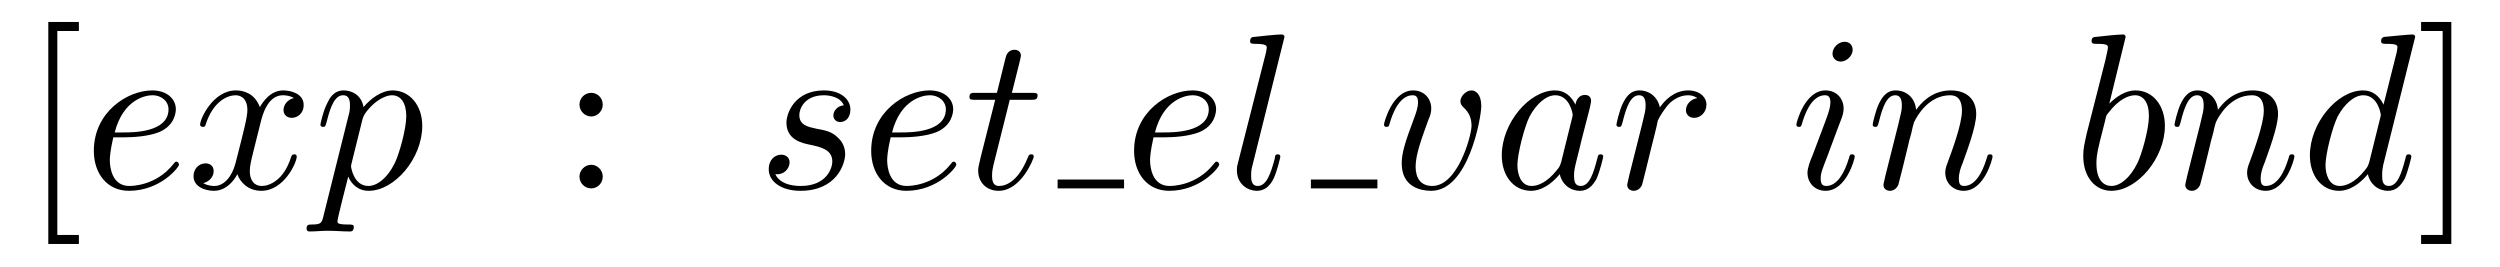
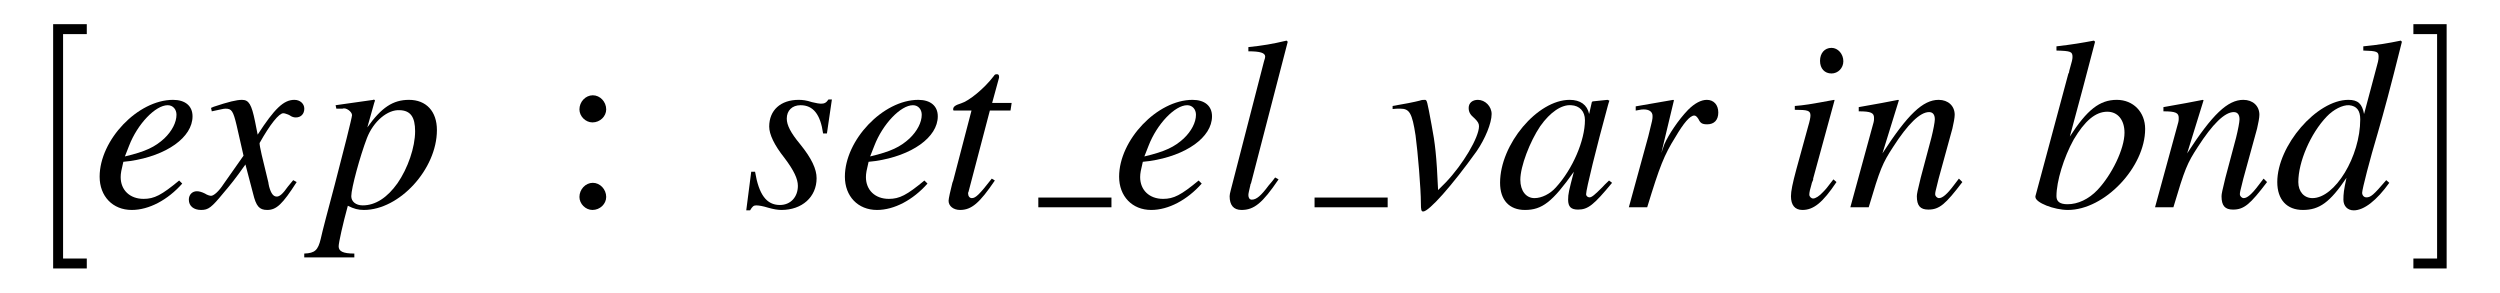
- <svg xmlns="http://www.w3.org/2000/svg" xmlns:xlink="http://www.w3.org/1999/xlink" viewBox="0 0 112.43 11.963" version="1.2">
+ <svg xmlns="http://www.w3.org/2000/svg" xmlns:xlink="http://www.w3.org/1999/xlink" viewBox="0 0 102.177 11.963" version="1.2">
  <defs>
    <g>
      <symbol overflow="visible" id="glyph0-0">
        <path style="stroke:none;" d="" />
      </symbol>
      <symbol overflow="visible" id="glyph0-1">
        <path style="stroke:none;" d="M 2.547 2.5 L 2.547 2.094 L 1.578 2.094 L 1.578 -7.078 L 2.547 -7.078 L 2.547 -7.484 L 1.172 -7.484 L 1.172 2.5 Z M 2.547 2.5 " />
      </symbol>
      <symbol overflow="visible" id="glyph0-2">
-         <path style="stroke:none;" d="M 1.906 -3.766 C 1.906 -4.062 1.672 -4.297 1.391 -4.297 C 1.094 -4.297 0.859 -4.062 0.859 -3.766 C 0.859 -3.484 1.094 -3.234 1.391 -3.234 C 1.672 -3.234 1.906 -3.484 1.906 -3.766 Z M 1.906 -0.531 C 1.906 -0.812 1.672 -1.062 1.391 -1.062 C 1.094 -1.062 0.859 -0.812 0.859 -0.531 C 0.859 -0.234 1.094 0 1.391 0 C 1.672 0 1.906 -0.234 1.906 -0.531 Z M 1.906 -0.531 " />
-       </symbol>
-       <symbol overflow="visible" id="glyph0-3">
        <path style="stroke:none;" d="M 1.578 -7.484 L 0.219 -7.484 L 0.219 -7.078 L 1.188 -7.078 L 1.188 2.094 L 0.219 2.094 L 0.219 2.5 L 1.578 2.5 Z M 1.578 -7.484 " />
      </symbol>
      <symbol overflow="visible" id="glyph1-0">
        <path style="stroke:none;" d="" />
      </symbol>
      <symbol overflow="visible" id="glyph1-1">
-         <path style="stroke:none;" d="M 1.859 -2.297 C 2.156 -2.297 2.891 -2.328 3.391 -2.531 C 4.094 -2.828 4.141 -3.422 4.141 -3.562 C 4.141 -4 3.766 -4.406 3.078 -4.406 C 1.969 -4.406 0.453 -3.438 0.453 -1.688 C 0.453 -0.672 1.047 0.109 2.031 0.109 C 3.453 0.109 4.281 -0.953 4.281 -1.062 C 4.281 -1.125 4.234 -1.203 4.172 -1.203 C 4.109 -1.203 4.094 -1.172 4.031 -1.094 C 3.25 -0.109 2.156 -0.109 2.047 -0.109 C 1.266 -0.109 1.172 -0.953 1.172 -1.266 C 1.172 -1.391 1.188 -1.688 1.328 -2.297 Z M 1.391 -2.516 C 1.781 -4.031 2.812 -4.188 3.078 -4.188 C 3.531 -4.188 3.812 -3.891 3.812 -3.562 C 3.812 -2.516 2.219 -2.516 1.797 -2.516 Z M 1.391 -2.516 " />
+         <path style="stroke:none;" d="M 3.562 -1.094 C 2.844 -0.5 2.547 -0.344 2.109 -0.344 C 1.547 -0.344 1.172 -0.703 1.172 -1.234 C 1.172 -1.391 1.203 -1.531 1.281 -1.859 L 1.562 -1.891 C 3.047 -2.109 4.109 -2.859 4.109 -3.719 C 4.109 -4.141 3.812 -4.391 3.312 -4.391 C 1.875 -4.391 0.312 -2.75 0.312 -1.25 C 0.312 -0.453 0.844 0.109 1.625 0.109 C 2.328 0.109 3.094 -0.297 3.688 -0.969 Z M 1.516 -2.516 C 1.859 -3.406 2.594 -4.172 3.094 -4.172 C 3.312 -4.172 3.453 -4 3.453 -3.781 C 3.453 -3.469 3.266 -3.109 2.953 -2.812 C 2.578 -2.469 2.203 -2.281 1.344 -2.078 Z M 1.516 -2.516 " />
      </symbol>
      <symbol overflow="visible" id="glyph1-2">
-         <path style="stroke:none;" d="M 3.328 -3.016 C 3.391 -3.266 3.625 -4.188 4.312 -4.188 C 4.359 -4.188 4.609 -4.188 4.812 -4.062 C 4.531 -4 4.344 -3.766 4.344 -3.516 C 4.344 -3.359 4.453 -3.172 4.719 -3.172 C 4.938 -3.172 5.25 -3.344 5.25 -3.75 C 5.25 -4.266 4.672 -4.406 4.328 -4.406 C 3.75 -4.406 3.406 -3.875 3.281 -3.656 C 3.031 -4.312 2.5 -4.406 2.203 -4.406 C 1.172 -4.406 0.594 -3.125 0.594 -2.875 C 0.594 -2.766 0.703 -2.766 0.719 -2.766 C 0.797 -2.766 0.828 -2.797 0.844 -2.875 C 1.188 -3.938 1.844 -4.188 2.188 -4.188 C 2.375 -4.188 2.719 -4.094 2.719 -3.516 C 2.719 -3.203 2.547 -2.547 2.188 -1.141 C 2.031 -0.531 1.672 -0.109 1.234 -0.109 C 1.172 -0.109 0.953 -0.109 0.734 -0.234 C 0.984 -0.297 1.203 -0.5 1.203 -0.781 C 1.203 -1.047 0.984 -1.125 0.844 -1.125 C 0.531 -1.125 0.297 -0.875 0.297 -0.547 C 0.297 -0.094 0.781 0.109 1.219 0.109 C 1.891 0.109 2.25 -0.594 2.266 -0.641 C 2.391 -0.281 2.75 0.109 3.344 0.109 C 4.375 0.109 4.938 -1.172 4.938 -1.422 C 4.938 -1.531 4.859 -1.531 4.828 -1.531 C 4.734 -1.531 4.719 -1.484 4.688 -1.422 C 4.359 -0.344 3.688 -0.109 3.375 -0.109 C 2.984 -0.109 2.828 -0.422 2.828 -0.766 C 2.828 -0.984 2.875 -1.203 2.984 -1.641 Z M 3.328 -3.016 " />
+         <path style="stroke:none;" d="M 4 -1.109 C 3.922 -1.016 3.875 -0.953 3.781 -0.844 C 3.562 -0.531 3.438 -0.438 3.328 -0.438 C 3.188 -0.438 3.094 -0.562 3.016 -0.844 C 3 -0.922 2.984 -0.984 2.984 -1.016 C 2.734 -2.031 2.625 -2.484 2.625 -2.625 C 3.062 -3.406 3.422 -3.844 3.594 -3.844 C 3.656 -3.844 3.734 -3.812 3.844 -3.766 C 3.953 -3.688 4.031 -3.672 4.109 -3.672 C 4.312 -3.672 4.453 -3.812 4.453 -4.031 C 4.453 -4.234 4.281 -4.391 4.047 -4.391 C 3.609 -4.391 3.234 -4.031 2.547 -2.969 L 2.438 -3.516 C 2.297 -4.203 2.188 -4.391 1.906 -4.391 C 1.688 -4.391 1.359 -4.312 0.75 -4.109 L 0.641 -4.062 L 0.672 -3.922 C 1.062 -4 1.141 -4.031 1.234 -4.031 C 1.484 -4.031 1.547 -3.938 1.688 -3.344 L 1.969 -2.109 L 1.156 -0.953 C 0.953 -0.641 0.75 -0.469 0.641 -0.469 C 0.594 -0.469 0.484 -0.5 0.391 -0.562 C 0.266 -0.625 0.156 -0.656 0.062 -0.656 C -0.125 -0.656 -0.266 -0.516 -0.266 -0.312 C -0.266 -0.047 -0.062 0.109 0.234 0.109 C 0.531 0.109 0.656 0.016 1.156 -0.594 C 1.422 -0.906 1.641 -1.172 2.047 -1.75 L 2.359 -0.562 C 2.484 -0.047 2.609 0.109 2.938 0.109 C 3.312 0.109 3.562 -0.125 4.141 -1.031 Z M 4 -1.109 " />
      </symbol>
      <symbol overflow="visible" id="glyph1-3">
-         <path style="stroke:none;" d="M 0.453 1.219 C 0.375 1.562 0.344 1.625 -0.094 1.625 C -0.203 1.625 -0.312 1.625 -0.312 1.812 C -0.312 1.891 -0.266 1.938 -0.188 1.938 C 0.078 1.938 0.375 1.906 0.641 1.906 C 0.984 1.906 1.312 1.938 1.641 1.938 C 1.688 1.938 1.812 1.938 1.812 1.734 C 1.812 1.625 1.719 1.625 1.578 1.625 C 1.078 1.625 1.078 1.562 1.078 1.469 C 1.078 1.344 1.5 -0.281 1.562 -0.531 C 1.688 -0.234 1.969 0.109 2.484 0.109 C 3.641 0.109 4.891 -1.344 4.891 -2.812 C 4.891 -3.75 4.312 -4.406 3.562 -4.406 C 3.062 -4.406 2.578 -4.047 2.25 -3.656 C 2.156 -4.203 1.719 -4.406 1.359 -4.406 C 0.891 -4.406 0.703 -4.016 0.625 -3.844 C 0.438 -3.5 0.312 -2.906 0.312 -2.875 C 0.312 -2.766 0.406 -2.766 0.422 -2.766 C 0.531 -2.766 0.531 -2.781 0.594 -3 C 0.766 -3.703 0.969 -4.188 1.328 -4.188 C 1.5 -4.188 1.641 -4.109 1.641 -3.734 C 1.641 -3.5 1.609 -3.391 1.562 -3.219 Z M 2.203 -3.109 C 2.266 -3.375 2.547 -3.656 2.719 -3.812 C 3.078 -4.109 3.359 -4.188 3.531 -4.188 C 3.922 -4.188 4.172 -3.844 4.172 -3.25 C 4.172 -2.656 3.844 -1.516 3.656 -1.141 C 3.312 -0.438 2.844 -0.109 2.469 -0.109 C 1.812 -0.109 1.688 -0.938 1.688 -1 C 1.688 -1.016 1.688 -1.031 1.719 -1.156 Z M 2.203 -3.109 " />
+         <path style="stroke:none;" d="M 0.562 -4.031 L 0.781 -4.031 C 0.781 -4.031 0.812 -4.031 0.812 -4.031 C 0.953 -4.094 1.203 -3.906 1.203 -3.766 C 1.203 -3.672 0.844 -2.25 0.5 -0.938 C 0.234 0.062 -0.016 1 -0.078 1.297 C -0.188 1.75 -0.312 1.875 -0.75 1.891 L -0.75 2.047 L 1.297 2.047 L 1.297 1.891 C 0.828 1.891 0.656 1.797 0.656 1.594 C 0.656 1.453 0.828 0.672 1.031 -0.062 C 1.281 0.062 1.453 0.109 1.688 0.109 C 3.141 0.109 4.672 -1.562 4.672 -3.156 C 4.672 -3.922 4.234 -4.391 3.531 -4.391 C 2.875 -4.391 2.406 -4.078 1.828 -3.266 L 2.109 -4.266 L 2.141 -4.359 C 2.141 -4.359 2.141 -4.359 2.125 -4.391 L 2.109 -4.391 C 2.109 -4.406 2.094 -4.406 2.094 -4.406 L 2.078 -4.391 L 0.531 -4.172 Z M 3.156 -3.969 C 3.594 -3.953 3.781 -3.688 3.781 -3.109 C 3.781 -2.453 3.484 -1.594 3.062 -0.984 C 2.641 -0.391 2.156 -0.078 1.641 -0.078 C 1.359 -0.078 1.172 -0.234 1.172 -0.453 C 1.172 -0.781 1.531 -2.094 1.812 -2.828 C 2.078 -3.516 2.656 -4 3.156 -3.969 Z M 3.156 -3.969 " />
      </symbol>
      <symbol overflow="visible" id="glyph1-4">
-         <path style="stroke:none;" d="M 3.891 -3.734 C 3.625 -3.719 3.422 -3.5 3.422 -3.281 C 3.422 -3.141 3.516 -2.984 3.734 -2.984 C 3.953 -2.984 4.188 -3.156 4.188 -3.547 C 4.188 -4 3.766 -4.406 3 -4.406 C 1.688 -4.406 1.312 -3.391 1.312 -2.953 C 1.312 -2.172 2.047 -2.031 2.344 -1.969 C 2.859 -1.859 3.375 -1.75 3.375 -1.203 C 3.375 -0.953 3.156 -0.109 1.953 -0.109 C 1.812 -0.109 1.047 -0.109 0.812 -0.641 C 1.203 -0.594 1.453 -0.891 1.453 -1.172 C 1.453 -1.391 1.281 -1.516 1.078 -1.516 C 0.812 -1.516 0.516 -1.312 0.516 -0.859 C 0.516 -0.297 1.094 0.109 1.938 0.109 C 3.562 0.109 3.953 -1.094 3.953 -1.547 C 3.953 -1.906 3.766 -2.156 3.641 -2.266 C 3.375 -2.547 3.078 -2.609 2.641 -2.688 C 2.281 -2.766 1.891 -2.844 1.891 -3.297 C 1.891 -3.578 2.125 -4.188 3 -4.188 C 3.25 -4.188 3.75 -4.109 3.891 -3.734 Z M 3.891 -3.734 " />
+         <path style="stroke:none;" d="M 0.359 -1.453 L 0.156 0.125 L 0.312 0.125 C 0.406 -0.031 0.453 -0.078 0.562 -0.078 C 0.672 -0.078 0.844 -0.047 1.047 0.016 C 1.266 0.078 1.438 0.109 1.594 0.109 C 2.438 0.109 3.031 -0.422 3.031 -1.188 C 3.031 -1.562 2.828 -2 2.359 -2.578 C 1.969 -3.047 1.812 -3.359 1.812 -3.625 C 1.812 -3.953 2.031 -4.172 2.375 -4.172 C 2.891 -4.172 3.188 -3.797 3.297 -3.016 L 3.453 -3.016 L 3.656 -4.406 L 3.516 -4.406 C 3.422 -4.266 3.344 -4.234 3.203 -4.234 C 3.141 -4.234 3.047 -4.25 2.844 -4.297 C 2.609 -4.375 2.453 -4.391 2.297 -4.391 C 1.562 -4.391 1.094 -3.969 1.094 -3.297 C 1.094 -2.984 1.297 -2.547 1.719 -2.016 C 2.109 -1.5 2.266 -1.156 2.266 -0.875 C 2.266 -0.422 1.969 -0.094 1.531 -0.094 C 0.984 -0.094 0.672 -0.516 0.516 -1.453 Z M 0.359 -1.453 " />
      </symbol>
      <symbol overflow="visible" id="glyph1-5">
-         <path style="stroke:none;" d="M 2.047 -3.984 L 2.984 -3.984 C 3.188 -3.984 3.297 -3.984 3.297 -4.188 C 3.297 -4.297 3.188 -4.297 3.016 -4.297 L 2.141 -4.297 C 2.5 -5.719 2.547 -5.906 2.547 -5.969 C 2.547 -6.141 2.422 -6.234 2.25 -6.234 C 2.219 -6.234 1.938 -6.234 1.859 -5.875 L 1.469 -4.297 L 0.531 -4.297 C 0.328 -4.297 0.234 -4.297 0.234 -4.109 C 0.234 -3.984 0.312 -3.984 0.516 -3.984 L 1.391 -3.984 C 0.672 -1.156 0.625 -0.984 0.625 -0.812 C 0.625 -0.266 1 0.109 1.547 0.109 C 2.562 0.109 3.125 -1.344 3.125 -1.422 C 3.125 -1.531 3.047 -1.531 3.016 -1.531 C 2.922 -1.531 2.906 -1.5 2.859 -1.391 C 2.438 -0.344 1.906 -0.109 1.562 -0.109 C 1.359 -0.109 1.25 -0.234 1.25 -0.562 C 1.25 -0.812 1.281 -0.875 1.312 -1.047 Z M 2.047 -3.984 " />
+         <path style="stroke:none;" d="M 2.953 -4.266 L 2.156 -4.266 L 2.438 -5.297 C 2.438 -5.312 2.438 -5.328 2.438 -5.344 C 2.438 -5.406 2.406 -5.438 2.359 -5.438 C 2.297 -5.438 2.266 -5.438 2.219 -5.359 C 1.828 -4.844 1.203 -4.344 0.891 -4.25 C 0.641 -4.172 0.562 -4.109 0.562 -4 C 0.562 -4 0.562 -3.984 0.578 -3.953 L 1.312 -3.953 L 0.594 -1.203 C 0.578 -1.109 0.562 -1.094 0.531 -1 C 0.453 -0.703 0.375 -0.344 0.375 -0.266 C 0.375 -0.047 0.578 0.109 0.844 0.109 C 1.312 0.109 1.641 -0.172 2.266 -1.094 L 2.141 -1.172 C 1.641 -0.531 1.484 -0.375 1.328 -0.375 C 1.234 -0.375 1.172 -0.453 1.172 -0.578 C 1.172 -0.594 1.172 -0.594 1.188 -0.625 L 2.062 -3.953 L 2.906 -3.953 Z M 2.953 -4.266 " />
      </symbol>
      <symbol overflow="visible" id="glyph1-6">
-         <path style="stroke:none;" d="M 2.578 -6.812 C 2.578 -6.812 2.578 -6.922 2.438 -6.922 C 2.219 -6.922 1.484 -6.844 1.219 -6.812 C 1.141 -6.812 1.031 -6.797 1.031 -6.609 C 1.031 -6.5 1.141 -6.5 1.281 -6.5 C 1.766 -6.5 1.781 -6.406 1.781 -6.328 L 1.75 -6.125 L 0.484 -1.141 C 0.453 -1.031 0.438 -0.969 0.438 -0.812 C 0.438 -0.234 0.875 0.109 1.344 0.109 C 1.672 0.109 1.922 -0.094 2.094 -0.453 C 2.266 -0.828 2.391 -1.406 2.391 -1.422 C 2.391 -1.531 2.297 -1.531 2.266 -1.531 C 2.172 -1.531 2.156 -1.484 2.141 -1.344 C 1.969 -0.703 1.781 -0.109 1.375 -0.109 C 1.078 -0.109 1.078 -0.422 1.078 -0.562 C 1.078 -0.812 1.094 -0.859 1.141 -1.047 Z M 2.578 -6.812 " />
+         <path style="stroke:none;" d="M 2.266 -1.219 C 2.188 -1.109 2.094 -1 2 -0.891 C 1.688 -0.469 1.5 -0.312 1.312 -0.312 C 1.219 -0.312 1.172 -0.391 1.172 -0.5 C 1.172 -0.562 1.203 -0.688 1.25 -0.891 C 1.25 -0.922 1.266 -0.969 1.281 -0.984 L 2.781 -6.766 L 2.734 -6.812 C 2.141 -6.672 1.766 -6.609 1.172 -6.547 L 1.172 -6.375 C 1.656 -6.375 1.859 -6.312 1.859 -6.156 C 1.859 -6.125 1.844 -6.062 1.812 -5.969 L 0.453 -0.703 C 0.422 -0.594 0.406 -0.5 0.406 -0.453 C 0.406 -0.094 0.562 0.109 0.891 0.109 C 1.406 0.109 1.75 -0.172 2.406 -1.141 Z M 2.266 -1.219 " />
      </symbol>
      <symbol overflow="visible" id="glyph1-7">
-         <path style="stroke:none;" d="M 4.672 -3.703 C 4.672 -4.25 4.406 -4.406 4.234 -4.406 C 3.984 -4.406 3.734 -4.141 3.734 -3.922 C 3.734 -3.797 3.781 -3.734 3.891 -3.625 C 4.109 -3.422 4.234 -3.172 4.234 -2.812 C 4.234 -2.391 3.625 -0.109 2.469 -0.109 C 1.953 -0.109 1.719 -0.453 1.719 -0.984 C 1.719 -1.531 2 -2.266 2.297 -3.094 C 2.375 -3.266 2.422 -3.406 2.422 -3.594 C 2.422 -4.031 2.109 -4.406 1.609 -4.406 C 0.672 -4.406 0.297 -2.953 0.297 -2.875 C 0.297 -2.766 0.391 -2.766 0.406 -2.766 C 0.516 -2.766 0.516 -2.797 0.562 -2.953 C 0.859 -3.953 1.281 -4.188 1.578 -4.188 C 1.656 -4.188 1.828 -4.188 1.828 -3.875 C 1.828 -3.625 1.719 -3.344 1.656 -3.172 C 1.219 -2.016 1.094 -1.562 1.094 -1.125 C 1.094 -0.047 1.969 0.109 2.422 0.109 C 4.094 0.109 4.672 -3.188 4.672 -3.703 Z M 4.672 -3.703 " />
+         <path style="stroke:none;" d="M 0.203 -4.016 C 0.312 -4.031 0.406 -4.031 0.516 -4.031 C 0.891 -4.031 1 -3.859 1.141 -2.938 C 1.234 -2.25 1.359 -0.75 1.359 -0.172 C 1.359 0.109 1.375 0.172 1.453 0.172 C 1.688 0.172 2.625 -0.875 3.641 -2.297 C 3.984 -2.797 4.25 -3.438 4.25 -3.812 C 4.25 -4.125 3.984 -4.391 3.688 -4.391 C 3.469 -4.391 3.312 -4.266 3.312 -4.062 C 3.312 -3.891 3.375 -3.781 3.562 -3.625 C 3.688 -3.5 3.734 -3.422 3.734 -3.312 C 3.734 -2.859 3.078 -1.75 2.375 -1.016 L 2.062 -0.703 C 2 -2.109 1.938 -2.625 1.797 -3.359 C 1.609 -4.375 1.609 -4.391 1.516 -4.391 C 1.469 -4.391 1.391 -4.391 1.312 -4.359 C 1.141 -4.312 0.594 -4.203 0.203 -4.141 Z M 0.203 -4.016 " />
      </symbol>
      <symbol overflow="visible" id="glyph1-8">
-         <path style="stroke:none;" d="M 3.719 -3.766 C 3.531 -4.141 3.25 -4.406 2.797 -4.406 C 1.641 -4.406 0.406 -2.938 0.406 -1.484 C 0.406 -0.547 0.953 0.109 1.719 0.109 C 1.922 0.109 2.422 0.062 3.016 -0.641 C 3.094 -0.219 3.453 0.109 3.922 0.109 C 4.281 0.109 4.5 -0.125 4.672 -0.438 C 4.828 -0.797 4.969 -1.406 4.969 -1.422 C 4.969 -1.531 4.875 -1.531 4.844 -1.531 C 4.75 -1.531 4.734 -1.484 4.703 -1.344 C 4.531 -0.703 4.359 -0.109 3.953 -0.109 C 3.672 -0.109 3.656 -0.375 3.656 -0.562 C 3.656 -0.781 3.672 -0.875 3.781 -1.312 C 3.891 -1.719 3.906 -1.828 4 -2.203 L 4.359 -3.594 C 4.422 -3.875 4.422 -3.891 4.422 -3.938 C 4.422 -4.109 4.312 -4.203 4.141 -4.203 C 3.891 -4.203 3.75 -3.984 3.719 -3.766 Z M 3.078 -1.188 C 3.016 -1 3.016 -0.984 2.875 -0.812 C 2.438 -0.266 2.031 -0.109 1.75 -0.109 C 1.25 -0.109 1.109 -0.656 1.109 -1.047 C 1.109 -1.547 1.422 -2.766 1.656 -3.234 C 1.969 -3.812 2.406 -4.188 2.812 -4.188 C 3.453 -4.188 3.594 -3.375 3.594 -3.312 C 3.594 -3.25 3.578 -3.188 3.562 -3.141 Z M 3.078 -1.188 " />
+         <path style="stroke:none;" d="M 4.625 -1.094 C 4.469 -0.953 4.422 -0.891 4.344 -0.812 C 4.047 -0.516 3.922 -0.406 3.828 -0.406 C 3.75 -0.406 3.688 -0.469 3.688 -0.531 C 3.688 -0.734 4.109 -2.438 4.578 -4.156 C 4.609 -4.25 4.609 -4.281 4.641 -4.359 L 4.562 -4.391 L 3.953 -4.328 L 3.922 -4.297 L 3.812 -3.812 C 3.734 -4.188 3.453 -4.391 3.016 -4.391 C 1.703 -4.391 0.172 -2.578 0.172 -1 C 0.172 -0.297 0.547 0.109 1.188 0.109 C 1.891 0.109 2.312 -0.219 3.188 -1.453 C 2.984 -0.672 2.953 -0.547 2.953 -0.312 C 2.953 -0.016 3.078 0.094 3.359 0.094 C 3.766 0.094 4 -0.094 4.75 -1 Z M 3.078 -4.172 C 3.422 -4.156 3.641 -3.922 3.641 -3.562 C 3.641 -2.734 3.141 -1.562 2.453 -0.812 C 2.219 -0.547 1.875 -0.375 1.578 -0.375 C 1.234 -0.375 1 -0.672 1 -1.125 C 1 -1.672 1.391 -2.688 1.812 -3.312 C 2.219 -3.891 2.688 -4.203 3.078 -4.172 Z M 3.078 -4.172 " />
      </symbol>
      <symbol overflow="visible" id="glyph1-9">
-         <path style="stroke:none;" d="M 0.875 -0.594 C 0.844 -0.438 0.781 -0.203 0.781 -0.156 C 0.781 0.016 0.922 0.109 1.078 0.109 C 1.203 0.109 1.375 0.031 1.453 -0.172 C 1.469 -0.203 1.797 -1.562 1.844 -1.75 C 1.922 -2.078 2.109 -2.766 2.156 -3.047 C 2.203 -3.172 2.484 -3.641 2.719 -3.859 C 2.797 -3.922 3.094 -4.188 3.516 -4.188 C 3.781 -4.188 3.922 -4.062 3.938 -4.062 C 3.641 -4.016 3.422 -3.781 3.422 -3.516 C 3.422 -3.359 3.531 -3.172 3.797 -3.172 C 4.062 -3.172 4.344 -3.406 4.344 -3.766 C 4.344 -4.109 4.031 -4.406 3.516 -4.406 C 2.875 -4.406 2.438 -3.922 2.25 -3.641 C 2.156 -4.094 1.797 -4.406 1.328 -4.406 C 0.875 -4.406 0.688 -4.016 0.594 -3.844 C 0.422 -3.5 0.297 -2.906 0.297 -2.875 C 0.297 -2.766 0.391 -2.766 0.406 -2.766 C 0.516 -2.766 0.516 -2.781 0.578 -3 C 0.75 -3.703 0.953 -4.188 1.312 -4.188 C 1.469 -4.188 1.609 -4.109 1.609 -3.734 C 1.609 -3.516 1.578 -3.406 1.453 -2.891 Z M 0.875 -0.594 " />
+         <path style="stroke:none;" d="M 1.203 0 C 1.719 -1.688 1.891 -2.125 2.359 -2.875 C 2.688 -3.438 2.953 -3.75 3.125 -3.75 C 3.188 -3.75 3.234 -3.703 3.297 -3.609 C 3.375 -3.438 3.453 -3.391 3.656 -3.391 C 3.938 -3.391 4.109 -3.562 4.109 -3.875 C 4.109 -4.188 3.922 -4.391 3.641 -4.391 C 3.406 -4.391 3.141 -4.25 2.875 -3.984 C 2.469 -3.562 2.078 -2.969 1.906 -2.578 L 1.781 -2.219 L 2.297 -4.375 L 2.266 -4.391 C 1.547 -4.266 1.453 -4.25 0.734 -4.125 L 0.734 -3.953 C 0.969 -4 1 -4 1.062 -4 C 1.281 -4 1.422 -3.906 1.422 -3.734 C 1.422 -3.594 1.422 -3.594 1.25 -2.906 L 0.453 0 Z M 1.203 0 " />
      </symbol>
      <symbol overflow="visible" id="glyph1-10">
-         <path style="stroke:none;" d="M 2.828 -6.234 C 2.828 -6.438 2.688 -6.594 2.469 -6.594 C 2.188 -6.594 1.922 -6.328 1.922 -6.062 C 1.922 -5.875 2.062 -5.703 2.297 -5.703 C 2.531 -5.703 2.828 -5.938 2.828 -6.234 Z M 2.078 -2.484 C 2.188 -2.766 2.188 -2.797 2.297 -3.062 C 2.375 -3.266 2.422 -3.406 2.422 -3.594 C 2.422 -4.031 2.109 -4.406 1.609 -4.406 C 0.672 -4.406 0.297 -2.953 0.297 -2.875 C 0.297 -2.766 0.391 -2.766 0.406 -2.766 C 0.516 -2.766 0.516 -2.797 0.562 -2.953 C 0.844 -3.891 1.234 -4.188 1.578 -4.188 C 1.656 -4.188 1.828 -4.188 1.828 -3.875 C 1.828 -3.656 1.75 -3.453 1.719 -3.344 C 1.641 -3.094 1.188 -1.938 1.031 -1.5 C 0.922 -1.25 0.797 -0.922 0.797 -0.703 C 0.797 -0.234 1.141 0.109 1.609 0.109 C 2.547 0.109 2.922 -1.328 2.922 -1.422 C 2.922 -1.531 2.828 -1.531 2.797 -1.531 C 2.703 -1.531 2.703 -1.5 2.656 -1.344 C 2.469 -0.719 2.141 -0.109 1.641 -0.109 C 1.469 -0.109 1.391 -0.203 1.391 -0.438 C 1.391 -0.688 1.453 -0.828 1.688 -1.438 Z M 2.078 -2.484 " />
+         <path style="stroke:none;" d="M 2.219 -1.141 C 1.969 -0.812 1.906 -0.734 1.797 -0.625 C 1.641 -0.453 1.484 -0.359 1.391 -0.359 C 1.312 -0.359 1.234 -0.438 1.234 -0.516 C 1.234 -0.609 1.266 -0.75 1.328 -0.953 C 1.328 -0.984 1.359 -1.047 1.391 -1.125 L 1.391 -1.172 L 2.266 -4.375 L 2.25 -4.391 C 1.234 -4.203 1.031 -4.172 0.641 -4.141 L 0.641 -3.984 C 1.172 -3.984 1.281 -3.953 1.281 -3.75 C 1.281 -3.672 1.25 -3.516 1.188 -3.312 L 0.703 -1.547 C 0.547 -0.969 0.484 -0.656 0.484 -0.453 C 0.484 -0.094 0.641 0.109 0.953 0.109 C 1.406 0.109 1.781 -0.188 2.344 -1.031 Z M 2.141 -6.516 C 1.859 -6.516 1.672 -6.297 1.672 -5.984 C 1.672 -5.672 1.859 -5.469 2.141 -5.469 C 2.406 -5.469 2.625 -5.688 2.625 -5.969 C 2.625 -6.266 2.406 -6.516 2.141 -6.516 Z M 2.141 -6.516 " />
      </symbol>
      <symbol overflow="visible" id="glyph1-11">
-         <path style="stroke:none;" d="M 0.875 -0.594 C 0.844 -0.438 0.781 -0.203 0.781 -0.156 C 0.781 0.016 0.922 0.109 1.078 0.109 C 1.203 0.109 1.375 0.031 1.453 -0.172 C 1.453 -0.188 1.578 -0.656 1.641 -0.906 L 1.859 -1.797 C 1.906 -2.031 1.969 -2.25 2.031 -2.469 C 2.062 -2.641 2.141 -2.938 2.156 -2.969 C 2.297 -3.281 2.828 -4.188 3.781 -4.188 C 4.234 -4.188 4.312 -3.812 4.312 -3.484 C 4.312 -2.875 3.828 -1.594 3.672 -1.172 C 3.578 -0.938 3.562 -0.812 3.562 -0.703 C 3.562 -0.234 3.922 0.109 4.391 0.109 C 5.328 0.109 5.688 -1.344 5.688 -1.422 C 5.688 -1.531 5.609 -1.531 5.578 -1.531 C 5.469 -1.531 5.469 -1.5 5.422 -1.344 C 5.219 -0.672 4.891 -0.109 4.406 -0.109 C 4.234 -0.109 4.172 -0.203 4.172 -0.438 C 4.172 -0.688 4.25 -0.922 4.344 -1.141 C 4.531 -1.672 4.953 -2.766 4.953 -3.344 C 4.953 -4 4.531 -4.406 3.812 -4.406 C 2.906 -4.406 2.422 -3.766 2.25 -3.531 C 2.203 -4.094 1.797 -4.406 1.328 -4.406 C 0.875 -4.406 0.688 -4.016 0.594 -3.844 C 0.422 -3.5 0.297 -2.906 0.297 -2.875 C 0.297 -2.766 0.391 -2.766 0.406 -2.766 C 0.516 -2.766 0.516 -2.781 0.578 -3 C 0.75 -3.703 0.953 -4.188 1.312 -4.188 C 1.5 -4.188 1.609 -4.062 1.609 -3.734 C 1.609 -3.516 1.578 -3.406 1.453 -2.891 Z M 0.875 -0.594 " />
+         <path style="stroke:none;" d="M 4.578 -1.172 L 4.375 -0.906 C 4.094 -0.531 3.906 -0.375 3.766 -0.375 C 3.688 -0.375 3.609 -0.453 3.609 -0.531 C 3.609 -0.609 3.609 -0.609 3.75 -1.172 L 4.312 -3.219 C 4.359 -3.422 4.406 -3.656 4.406 -3.781 C 4.406 -4.141 4.141 -4.391 3.75 -4.391 C 3.109 -4.391 2.484 -3.797 1.453 -2.203 L 2.125 -4.375 L 2.094 -4.391 C 1.562 -4.281 1.344 -4.25 0.484 -4.094 L 0.484 -3.922 C 0.984 -3.922 1.109 -3.859 1.109 -3.656 C 1.109 -3.594 1.109 -3.531 1.094 -3.484 L 0.141 0 L 0.891 0 C 1.359 -1.578 1.453 -1.797 1.891 -2.469 C 2.484 -3.391 2.984 -3.891 3.359 -3.891 C 3.516 -3.891 3.594 -3.781 3.594 -3.594 C 3.594 -3.484 3.531 -3.156 3.453 -2.844 L 3.016 -1.203 C 2.891 -0.688 2.859 -0.547 2.859 -0.453 C 2.859 -0.062 3 0.094 3.328 0.094 C 3.781 0.094 4.031 -0.125 4.719 -1.031 Z M 4.578 -1.172 " />
      </symbol>
      <symbol overflow="visible" id="glyph1-12">
-         <path style="stroke:none;" d="M 2.375 -6.812 C 2.375 -6.812 2.375 -6.922 2.25 -6.922 C 2.031 -6.922 1.297 -6.844 1.031 -6.812 C 0.953 -6.812 0.844 -6.797 0.844 -6.625 C 0.844 -6.5 0.938 -6.5 1.094 -6.5 C 1.562 -6.5 1.578 -6.438 1.578 -6.328 C 1.578 -6.266 1.5 -5.922 1.453 -5.719 L 0.625 -2.469 C 0.516 -1.969 0.469 -1.797 0.469 -1.453 C 0.469 -0.516 1 0.109 1.734 0.109 C 2.906 0.109 4.141 -1.375 4.141 -2.812 C 4.141 -3.719 3.609 -4.406 2.812 -4.406 C 2.359 -4.406 1.938 -4.109 1.641 -3.812 Z M 1.453 -3.047 C 1.5 -3.266 1.5 -3.281 1.594 -3.391 C 2.078 -4.031 2.531 -4.188 2.797 -4.188 C 3.156 -4.188 3.422 -3.891 3.422 -3.25 C 3.422 -2.656 3.094 -1.516 2.906 -1.141 C 2.578 -0.469 2.125 -0.109 1.734 -0.109 C 1.391 -0.109 1.062 -0.375 1.062 -1.109 C 1.062 -1.312 1.062 -1.5 1.219 -2.125 Z M 1.453 -3.047 " />
+         <path style="stroke:none;" d="M 1.094 -6.406 C 1.688 -6.391 1.75 -6.359 1.75 -6.141 C 1.75 -6.047 1.719 -5.938 1.656 -5.719 C 1.641 -5.641 1.609 -5.578 1.609 -5.516 L 1.578 -5.453 L 0.234 -0.453 L 0.234 -0.422 C 0.234 -0.188 1 0.109 1.562 0.109 C 3.062 0.109 4.719 -1.641 4.719 -3.203 C 4.719 -3.891 4.234 -4.391 3.562 -4.391 C 2.859 -4.391 2.344 -3.984 1.641 -2.891 C 2.156 -4.781 2.219 -5.047 2.672 -6.766 L 2.625 -6.812 C 2.125 -6.719 1.766 -6.656 1.094 -6.578 Z M 3.172 -3.906 C 3.594 -3.906 3.875 -3.578 3.875 -3.047 C 3.875 -2.391 3.359 -1.328 2.766 -0.703 C 2.406 -0.328 1.969 -0.125 1.547 -0.125 C 1.234 -0.125 1.094 -0.234 1.094 -0.453 C 1.094 -1.062 1.391 -2.031 1.797 -2.766 C 2.25 -3.531 2.688 -3.906 3.172 -3.906 Z M 3.172 -3.906 " />
      </symbol>
      <symbol overflow="visible" id="glyph1-13">
-         <path style="stroke:none;" d="M 5.141 -6.812 C 5.141 -6.812 5.141 -6.922 5.016 -6.922 C 4.859 -6.922 3.922 -6.828 3.75 -6.812 C 3.672 -6.797 3.609 -6.75 3.609 -6.625 C 3.609 -6.5 3.703 -6.5 3.844 -6.5 C 4.328 -6.5 4.344 -6.438 4.344 -6.328 L 4.312 -6.125 L 3.719 -3.766 C 3.531 -4.141 3.25 -4.406 2.797 -4.406 C 1.641 -4.406 0.406 -2.938 0.406 -1.484 C 0.406 -0.547 0.953 0.109 1.719 0.109 C 1.922 0.109 2.422 0.062 3.016 -0.641 C 3.094 -0.219 3.453 0.109 3.922 0.109 C 4.281 0.109 4.5 -0.125 4.672 -0.438 C 4.828 -0.797 4.969 -1.406 4.969 -1.422 C 4.969 -1.531 4.875 -1.531 4.844 -1.531 C 4.75 -1.531 4.734 -1.484 4.703 -1.344 C 4.531 -0.703 4.359 -0.109 3.953 -0.109 C 3.672 -0.109 3.656 -0.375 3.656 -0.562 C 3.656 -0.812 3.672 -0.875 3.703 -1.047 Z M 3.078 -1.188 C 3.016 -1 3.016 -0.984 2.875 -0.812 C 2.438 -0.266 2.031 -0.109 1.75 -0.109 C 1.25 -0.109 1.109 -0.656 1.109 -1.047 C 1.109 -1.547 1.422 -2.766 1.656 -3.234 C 1.969 -3.812 2.406 -4.188 2.812 -4.188 C 3.453 -4.188 3.594 -3.375 3.594 -3.312 C 3.594 -3.25 3.578 -3.188 3.562 -3.141 Z M 3.078 -1.188 " />
+         <path style="stroke:none;" d="M 4.609 -1.109 C 4.078 -0.484 3.969 -0.406 3.797 -0.406 C 3.703 -0.406 3.625 -0.484 3.625 -0.594 C 3.625 -0.734 3.938 -1.953 4.266 -3.047 C 4.531 -3.969 4.75 -4.766 5.25 -6.766 L 5.203 -6.812 C 4.672 -6.703 4.312 -6.641 3.672 -6.578 L 3.672 -6.406 C 4.234 -6.391 4.297 -6.359 4.297 -6.156 C 4.297 -6.016 4.281 -5.969 4.141 -5.453 L 3.703 -3.812 C 3.625 -4.234 3.453 -4.391 3.062 -4.391 C 1.766 -4.391 0.156 -2.516 0.156 -1.031 C 0.156 -0.312 0.547 0.109 1.203 0.109 C 1.875 0.109 2.312 -0.203 2.984 -1.203 C 2.875 -0.703 2.859 -0.547 2.859 -0.312 C 2.859 -0.047 3.031 0.125 3.281 0.125 C 3.703 0.125 4.219 -0.281 4.734 -1 Z M 3.094 -4.172 C 3.406 -4.141 3.547 -3.953 3.547 -3.594 C 3.547 -2.078 2.516 -0.375 1.594 -0.375 C 1.25 -0.375 1.016 -0.641 1.016 -1.031 C 1.016 -1.859 1.516 -3.016 2.172 -3.703 C 2.453 -4 2.828 -4.188 3.094 -4.172 Z M 3.094 -4.172 " />
+       </symbol>
+       <symbol overflow="visible" id="glyph2-0">
+         <path style="stroke:none;" d="" />
+       </symbol>
+       <symbol overflow="visible" id="glyph2-1">
+         <path style="stroke:none;" d="M 1.359 -4.578 C 1.062 -4.578 0.812 -4.312 0.812 -4 C 0.812 -3.719 1.062 -3.469 1.344 -3.469 C 1.656 -3.469 1.906 -3.719 1.906 -4 C 1.906 -4.312 1.656 -4.578 1.359 -4.578 Z M 1.359 -1 C 1.062 -1 0.812 -0.734 0.812 -0.422 C 0.812 -0.141 1.062 0.109 1.344 0.109 C 1.656 0.109 1.906 -0.141 1.906 -0.422 C 1.906 -0.734 1.656 -1 1.359 -1 Z M 1.359 -1 " />
      </symbol>
    </g>
  </defs>
  <g id="surface1">
    <g style="fill:rgb(0%,0%,0%);fill-opacity:1;">
      <use xlink:href="#glyph0-1" x="1" y="8.472" />
    </g>
    <g style="fill:rgb(0%,0%,0%);fill-opacity:1;">
-       <use xlink:href="#glyph1-1" x="3.767" y="8.472" />
-       <use xlink:href="#glyph1-2" x="8.406" y="8.472" />
-       <use xlink:href="#glyph1-3" x="14.099" y="8.472" />
+       <use xlink:href="#glyph1-1" x="3.76" y="8.472" />
    </g>
    <g style="fill:rgb(0%,0%,0%);fill-opacity:1;">
-       <use xlink:href="#glyph0-2" x="25.201" y="8.472" />
+       <use xlink:href="#glyph1-2" x="7.984" y="8.472" />
    </g>
    <g style="fill:rgb(0%,0%,0%);fill-opacity:1;">
-       <use xlink:href="#glyph1-4" x="34.056" y="8.472" />
-       <use xlink:href="#glyph1-1" x="38.726" y="8.472" />
-       <use xlink:href="#glyph1-5" x="43.365" y="8.472" />
-     </g>
-     <path style="fill:none;stroke-width:0.398;stroke-linecap:butt;stroke-linejoin:miter;stroke:rgb(0%,0%,0%);stroke-opacity:1;stroke-miterlimit:10;" d="M 0.002 -0 L 2.99 -0 " transform="matrix(1,0,0,-1,47.561,8.273)" />
-     <g style="fill:rgb(0%,0%,0%);fill-opacity:1;">
-       <use xlink:href="#glyph1-1" x="50.549" y="8.472" />
-       <use xlink:href="#glyph1-6" x="55.188" y="8.472" />
-     </g>
-     <path style="fill:none;stroke-width:0.398;stroke-linecap:butt;stroke-linejoin:miter;stroke:rgb(0%,0%,0%);stroke-opacity:1;stroke-miterlimit:10;" d="M -0.002 -0 L 2.99 -0 " transform="matrix(1,0,0,-1,58.955,8.273)" />
-     <g style="fill:rgb(0%,0%,0%);fill-opacity:1;">
-       <use xlink:href="#glyph1-7" x="61.944" y="8.472" />
+       <use xlink:href="#glyph1-3" x="13.185" y="8.472" />
    </g>
    <g style="fill:rgb(0%,0%,0%);fill-opacity:1;">
-       <use xlink:href="#glyph1-8" x="67.132" y="8.472" />
-       <use xlink:href="#glyph1-9" x="72.398" y="8.472" />
+       <use xlink:href="#glyph2-1" x="22.87" y="8.472" />
    </g>
    <g style="fill:rgb(0%,0%,0%);fill-opacity:1;">
-       <use xlink:href="#glyph1-10" x="80.489" y="8.472" />
-       <use xlink:href="#glyph1-11" x="83.921" y="8.472" />
+       <use xlink:href="#glyph1-4" x="30.344" y="8.472" />
+       <use xlink:href="#glyph1-1" x="34.219" y="8.472" />
    </g>
    <g style="fill:rgb(0%,0%,0%);fill-opacity:1;">
-       <use xlink:href="#glyph1-12" x="93.219" y="8.472" />
-       <use xlink:href="#glyph1-11" x="97.495" y="8.472" />
-       <use xlink:href="#glyph1-13" x="103.474" y="8.472" />
+       <use xlink:href="#glyph1-5" x="38.394" y="8.472" />
+     </g>
+     <path style="fill:none;stroke-width:0.398;stroke-linecap:butt;stroke-linejoin:miter;stroke:rgb(0%,0%,0%);stroke-opacity:1;stroke-miterlimit:10;" d="M -0.001 -0 L 2.988 -0 " transform="matrix(1,0,0,-1,42.438,8.273)" />
+     <g style="fill:rgb(0%,0%,0%);fill-opacity:1;">
+       <use xlink:href="#glyph1-1" x="45.427" y="8.472" />
+       <use xlink:href="#glyph1-6" x="49.85" y="8.472" />
+     </g>
+     <path style="fill:none;stroke-width:0.398;stroke-linecap:butt;stroke-linejoin:miter;stroke:rgb(0%,0%,0%);stroke-opacity:1;stroke-miterlimit:10;" d="M 0.001 -0 L 2.989 -0 " transform="matrix(1,0,0,-1,53.726,8.273)" />
+     <g style="fill:rgb(0%,0%,0%);fill-opacity:1;">
+       <use xlink:href="#glyph1-7" x="56.714" y="8.472" />
+       <use xlink:href="#glyph1-8" x="61.137" y="8.472" />
+       <use xlink:href="#glyph1-9" x="66.119" y="8.472" />
    </g>
    <g style="fill:rgb(0%,0%,0%);fill-opacity:1;">
-       <use xlink:href="#glyph0-3" x="108.663" y="8.472" />
+       <use xlink:href="#glyph1-10" x="72.714" y="8.472" />
+       <use xlink:href="#glyph1-11" x="75.484" y="8.472" />
+     </g>
+     <g style="fill:rgb(0%,0%,0%);fill-opacity:1;">
+       <use xlink:href="#glyph1-12" x="82.955" y="8.472" />
+       <use xlink:href="#glyph1-11" x="87.937" y="8.472" />
+       <use xlink:href="#glyph1-13" x="92.918" y="8.472" />
+     </g>
+     <g style="fill:rgb(0%,0%,0%);fill-opacity:1;">
+       <use xlink:href="#glyph0-2" x="98.418" y="8.472" />
    </g>
  </g>
</svg>
